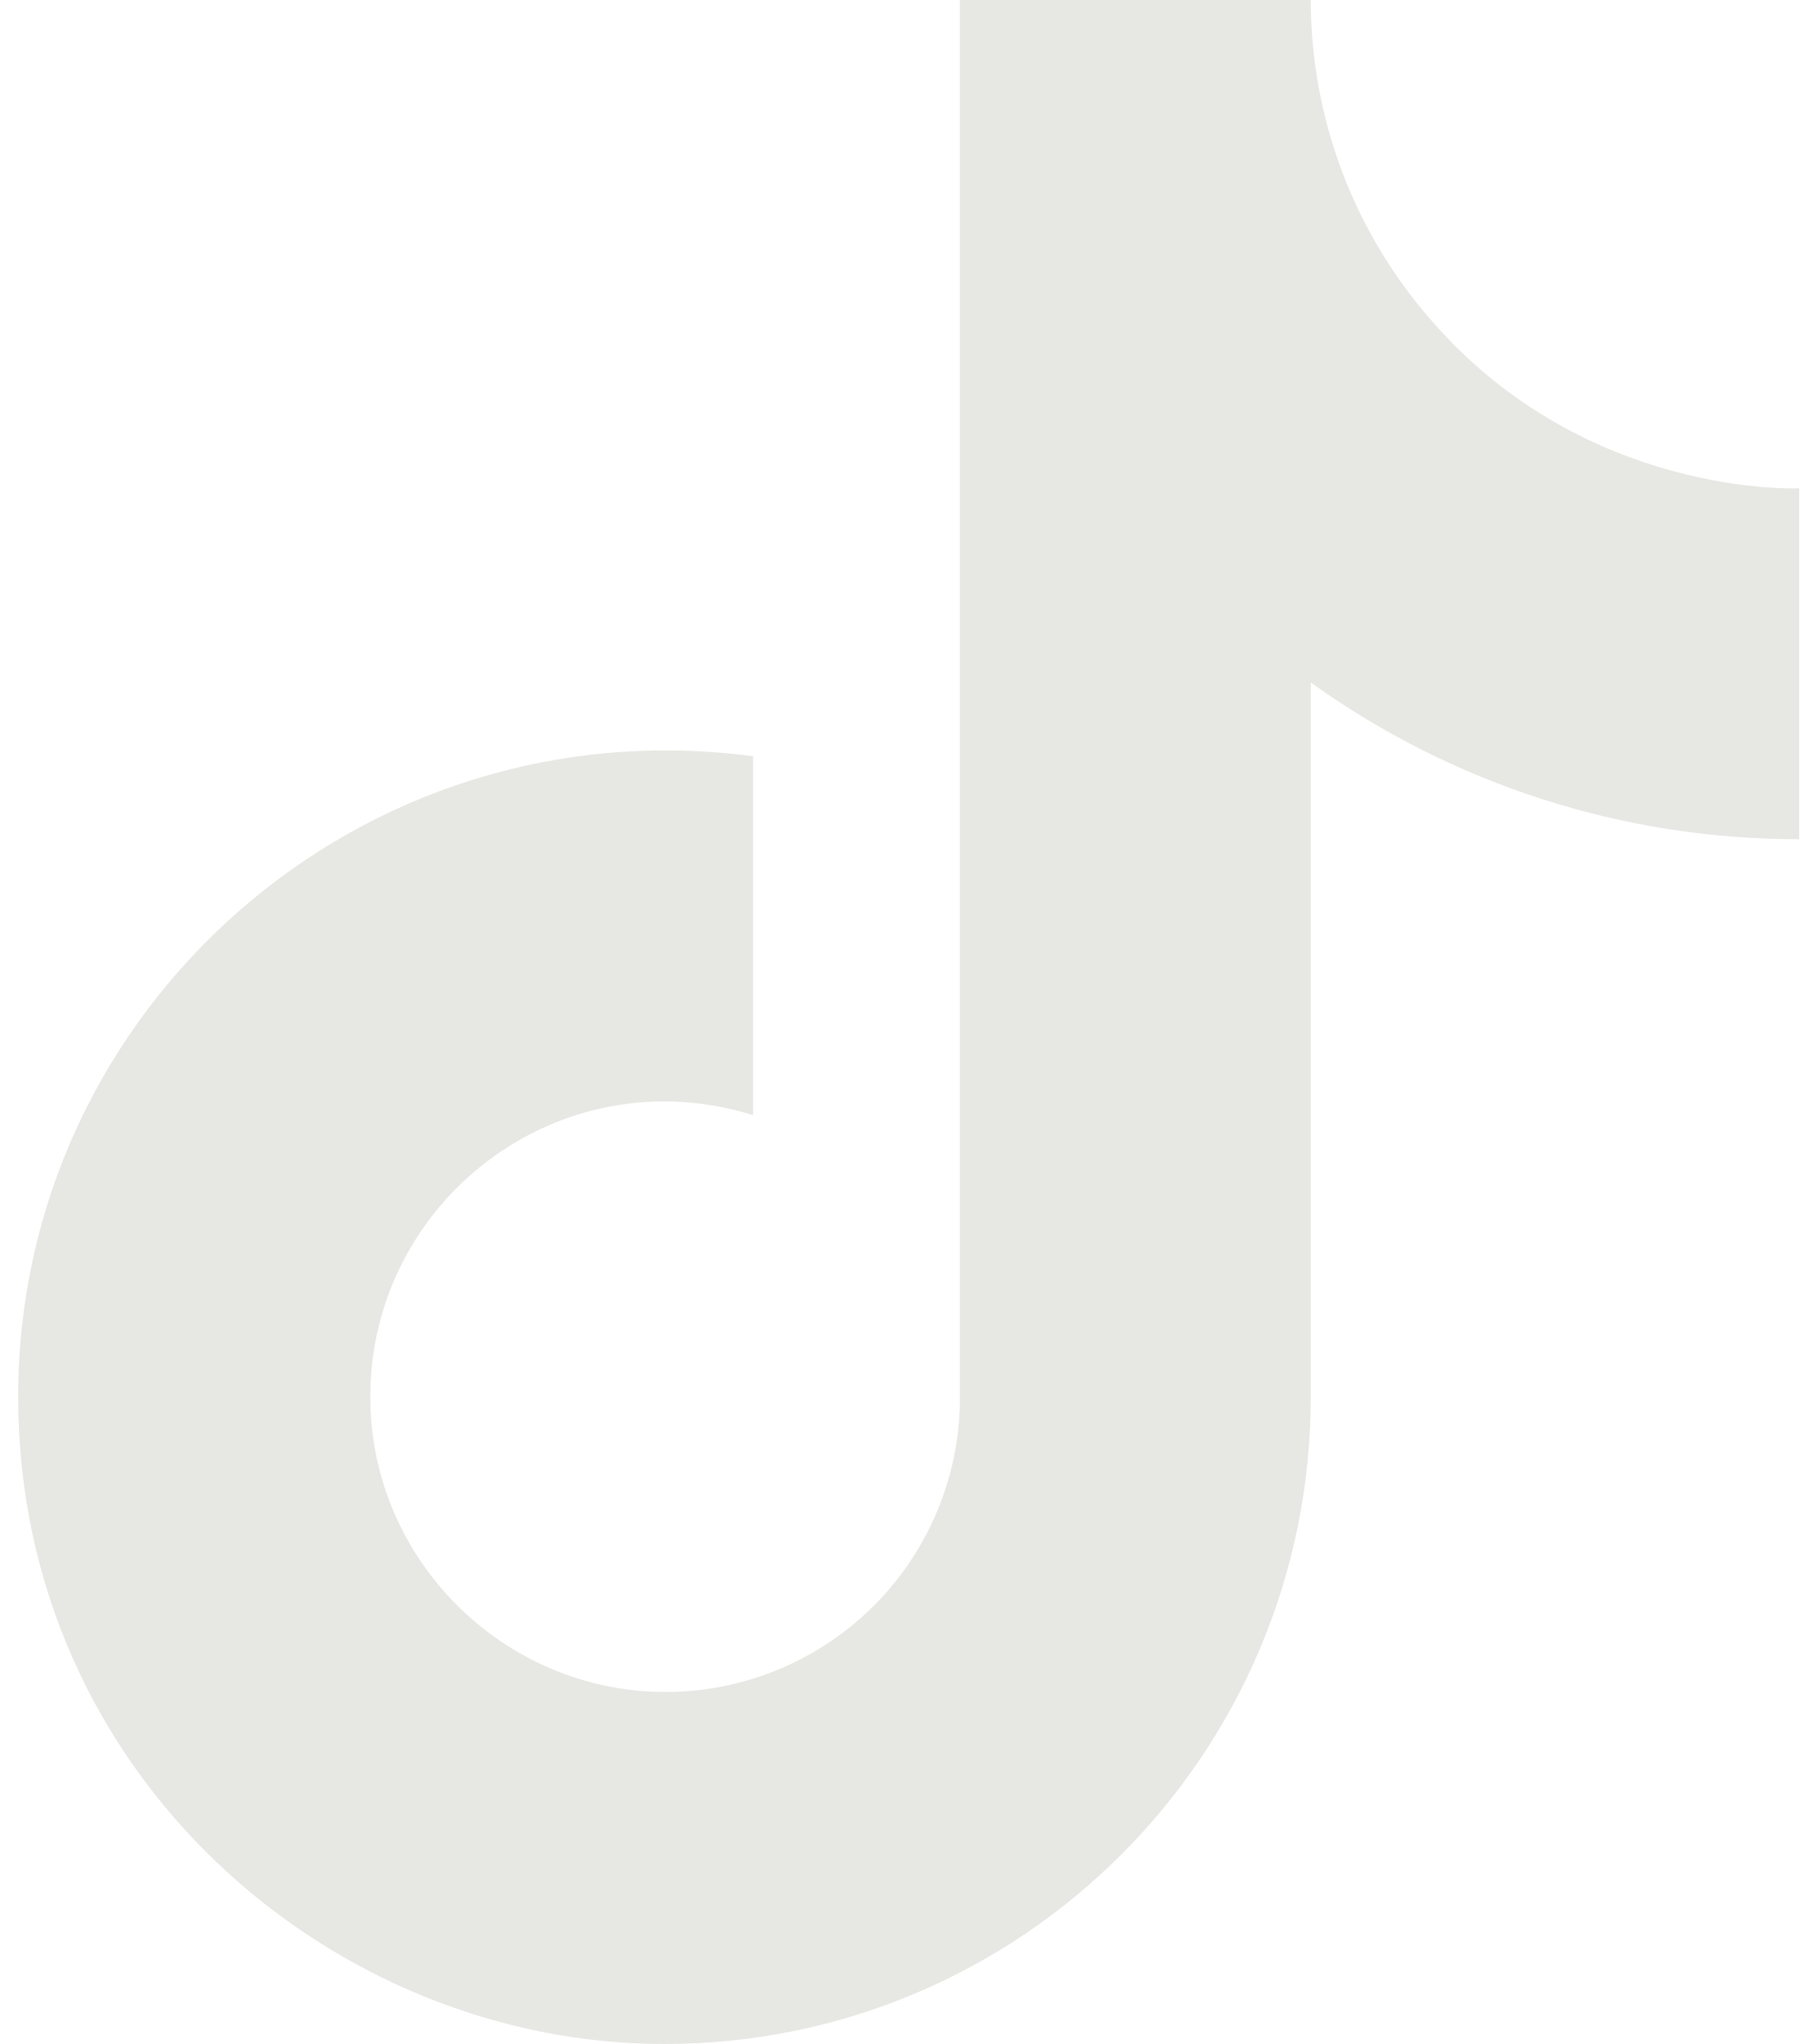
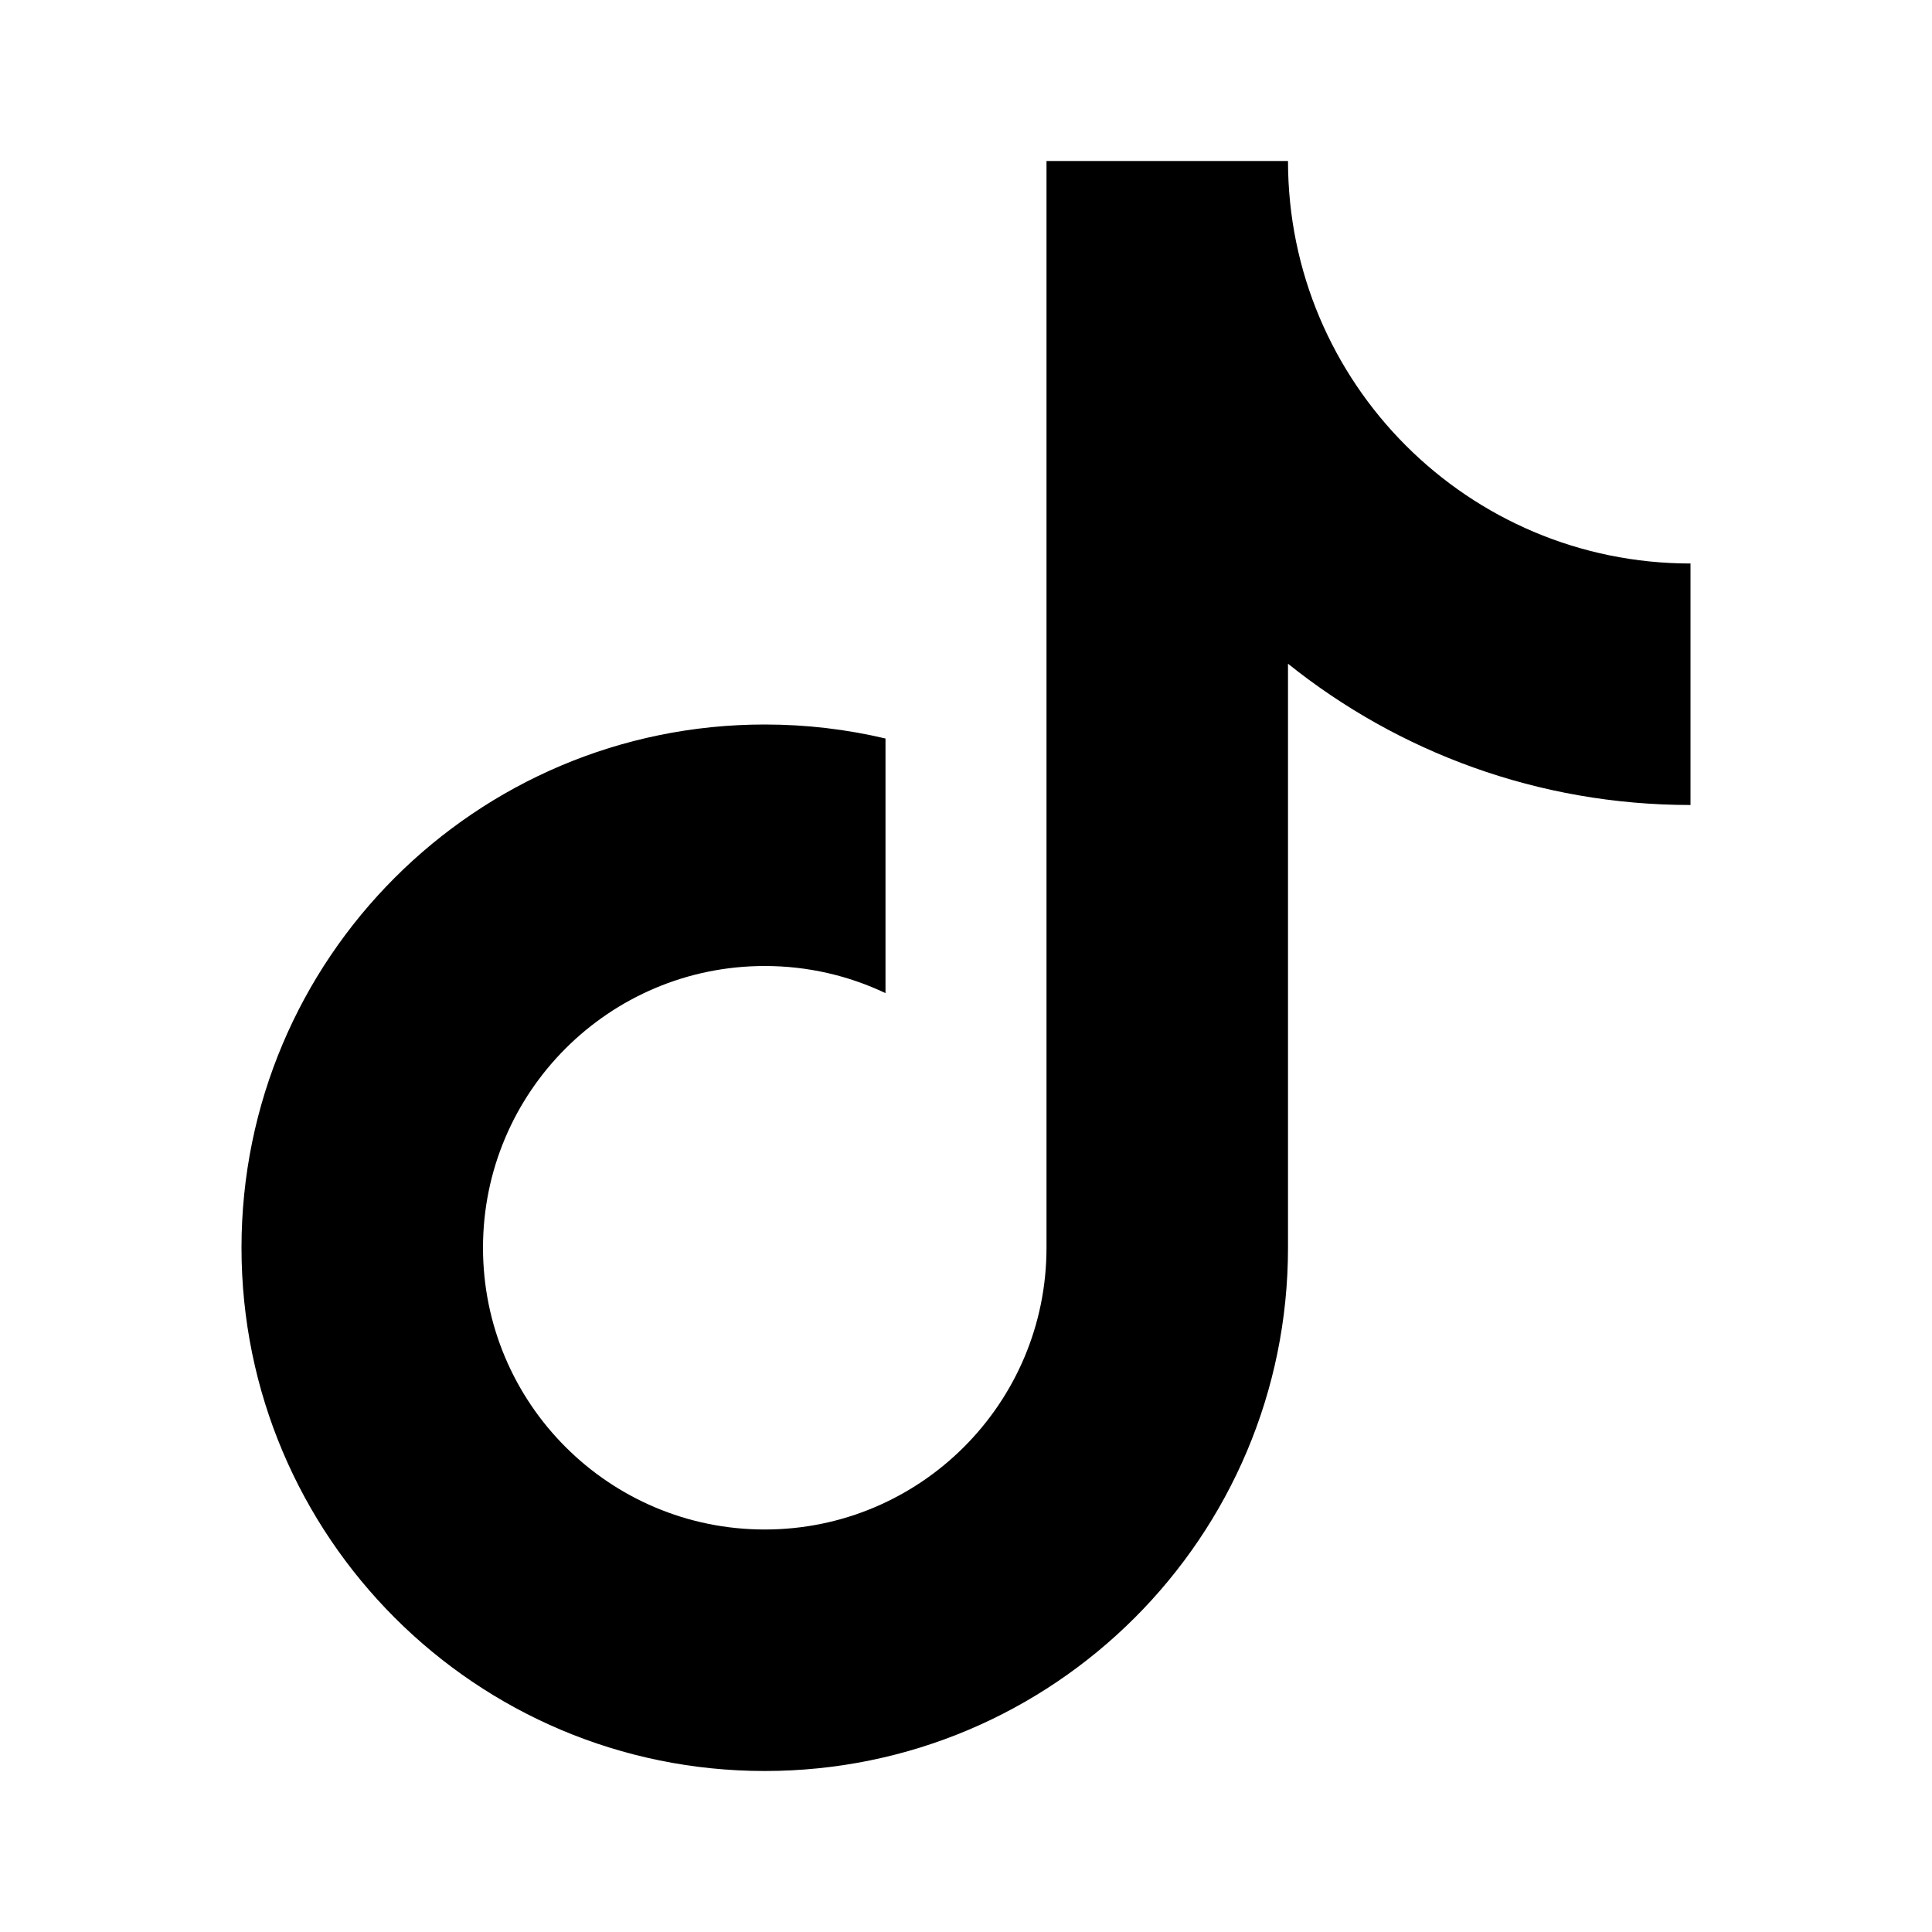
- <svg xmlns="http://www.w3.org/2000/svg" width="16" height="18" viewBox="0 0 16 18" fill="none">
-   <path d="M12.6 2.82C12.6 2.82 13.11 3.32 12.6 2.82C11.917 2.04 11.54 1.037 11.54 0H8.45V12.4C8.426 13.071 8.143 13.707 7.66 14.173C7.177 14.639 6.532 14.9 5.86 14.9C4.44 14.9 3.26 13.74 3.26 12.3C3.26 10.58 4.92 9.29 6.63 9.82V6.66C3.18 6.2 0.16 8.88 0.16 12.3C0.16 15.63 2.92 18 5.85 18C8.99 18 11.54 15.45 11.54 12.3V6.01C12.793 6.91 14.297 7.393 15.84 7.39V4.3C15.84 4.3 13.96 4.39 12.6 2.82Z" fill="#E7E7E3" />
+ <svg xmlns="http://www.w3.org/2000/svg" viewBox="0 0 24 24" fill="currentColor">
+   <path d="M16 8.245V15.5C16 19.09 13.09 22 9.5 22C5.91 22 3 19.09 3 15.5C3 11.91 5.91 9 9.5 9C10.016 9 10.518 9.06 11 9.174V12.337C10.545 12.121 10.037 12 9.5 12C7.567 12 6 13.567 6 15.5C6 17.433 7.567 19 9.5 19C11.433 19 13 17.433 13 15.5V2H16C16 4.761 18.239 7 21 7V10C19.108 10 17.37 9.343 16 8.245Z" />
</svg>
